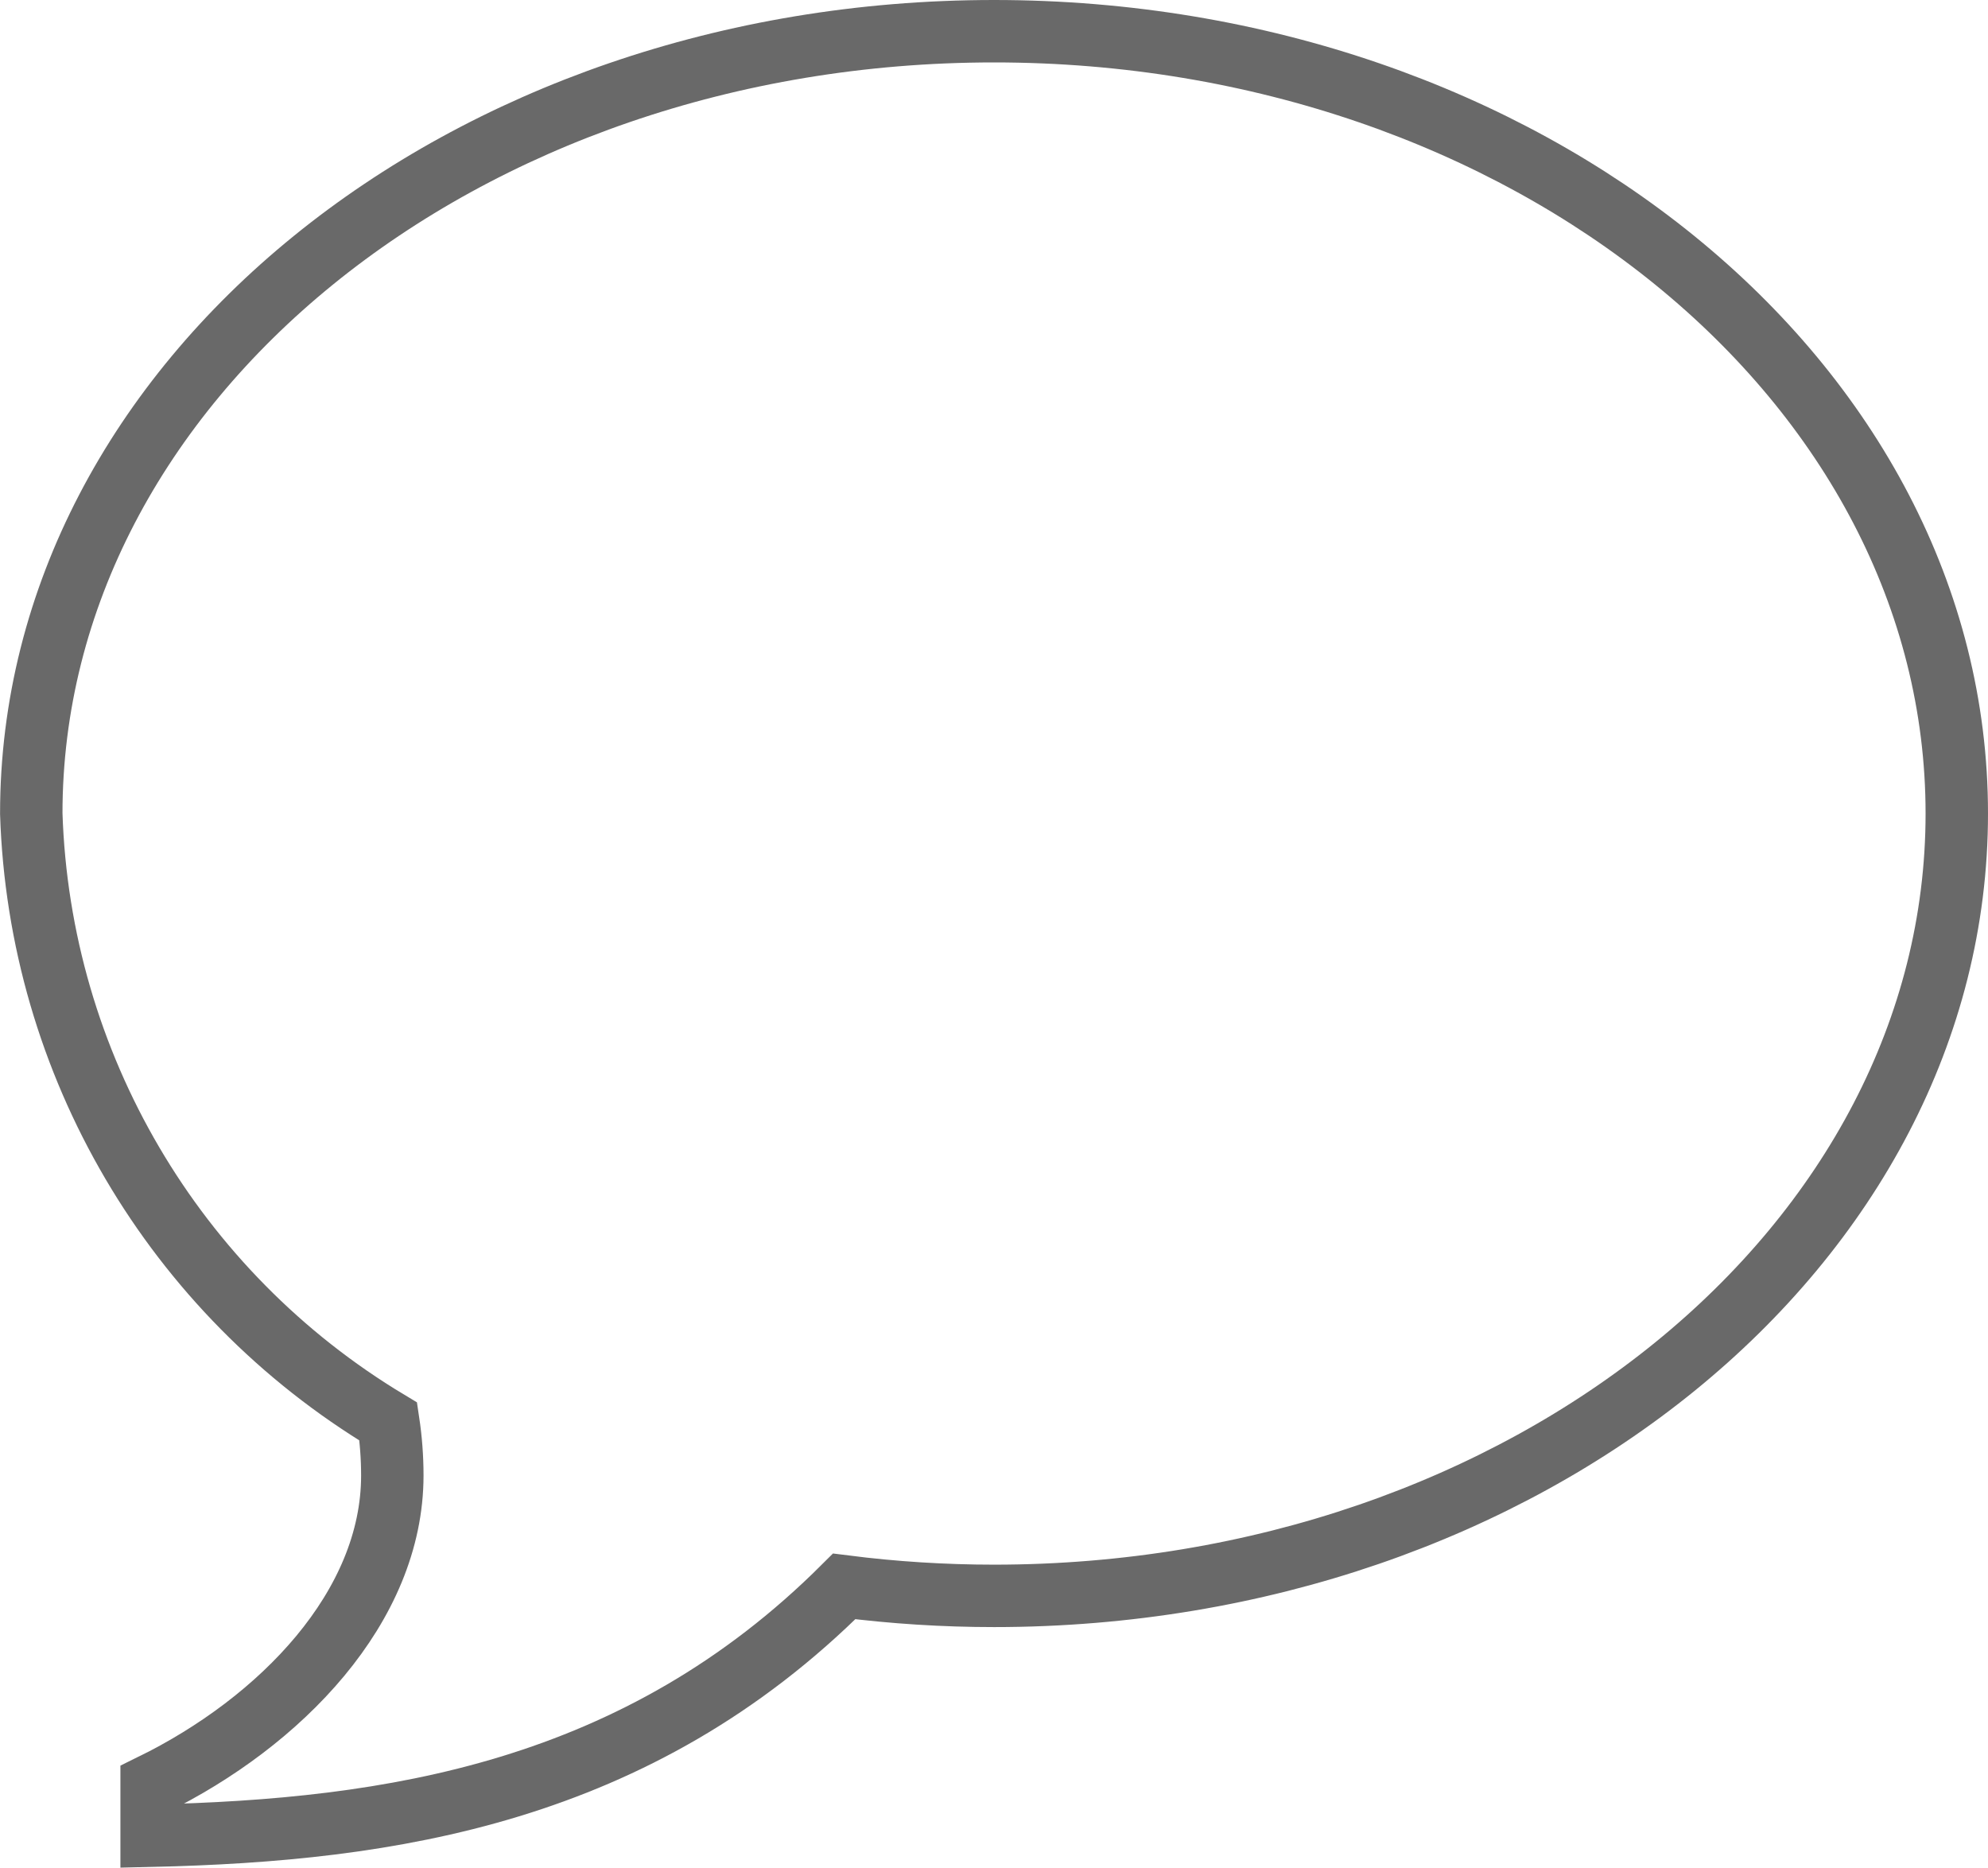
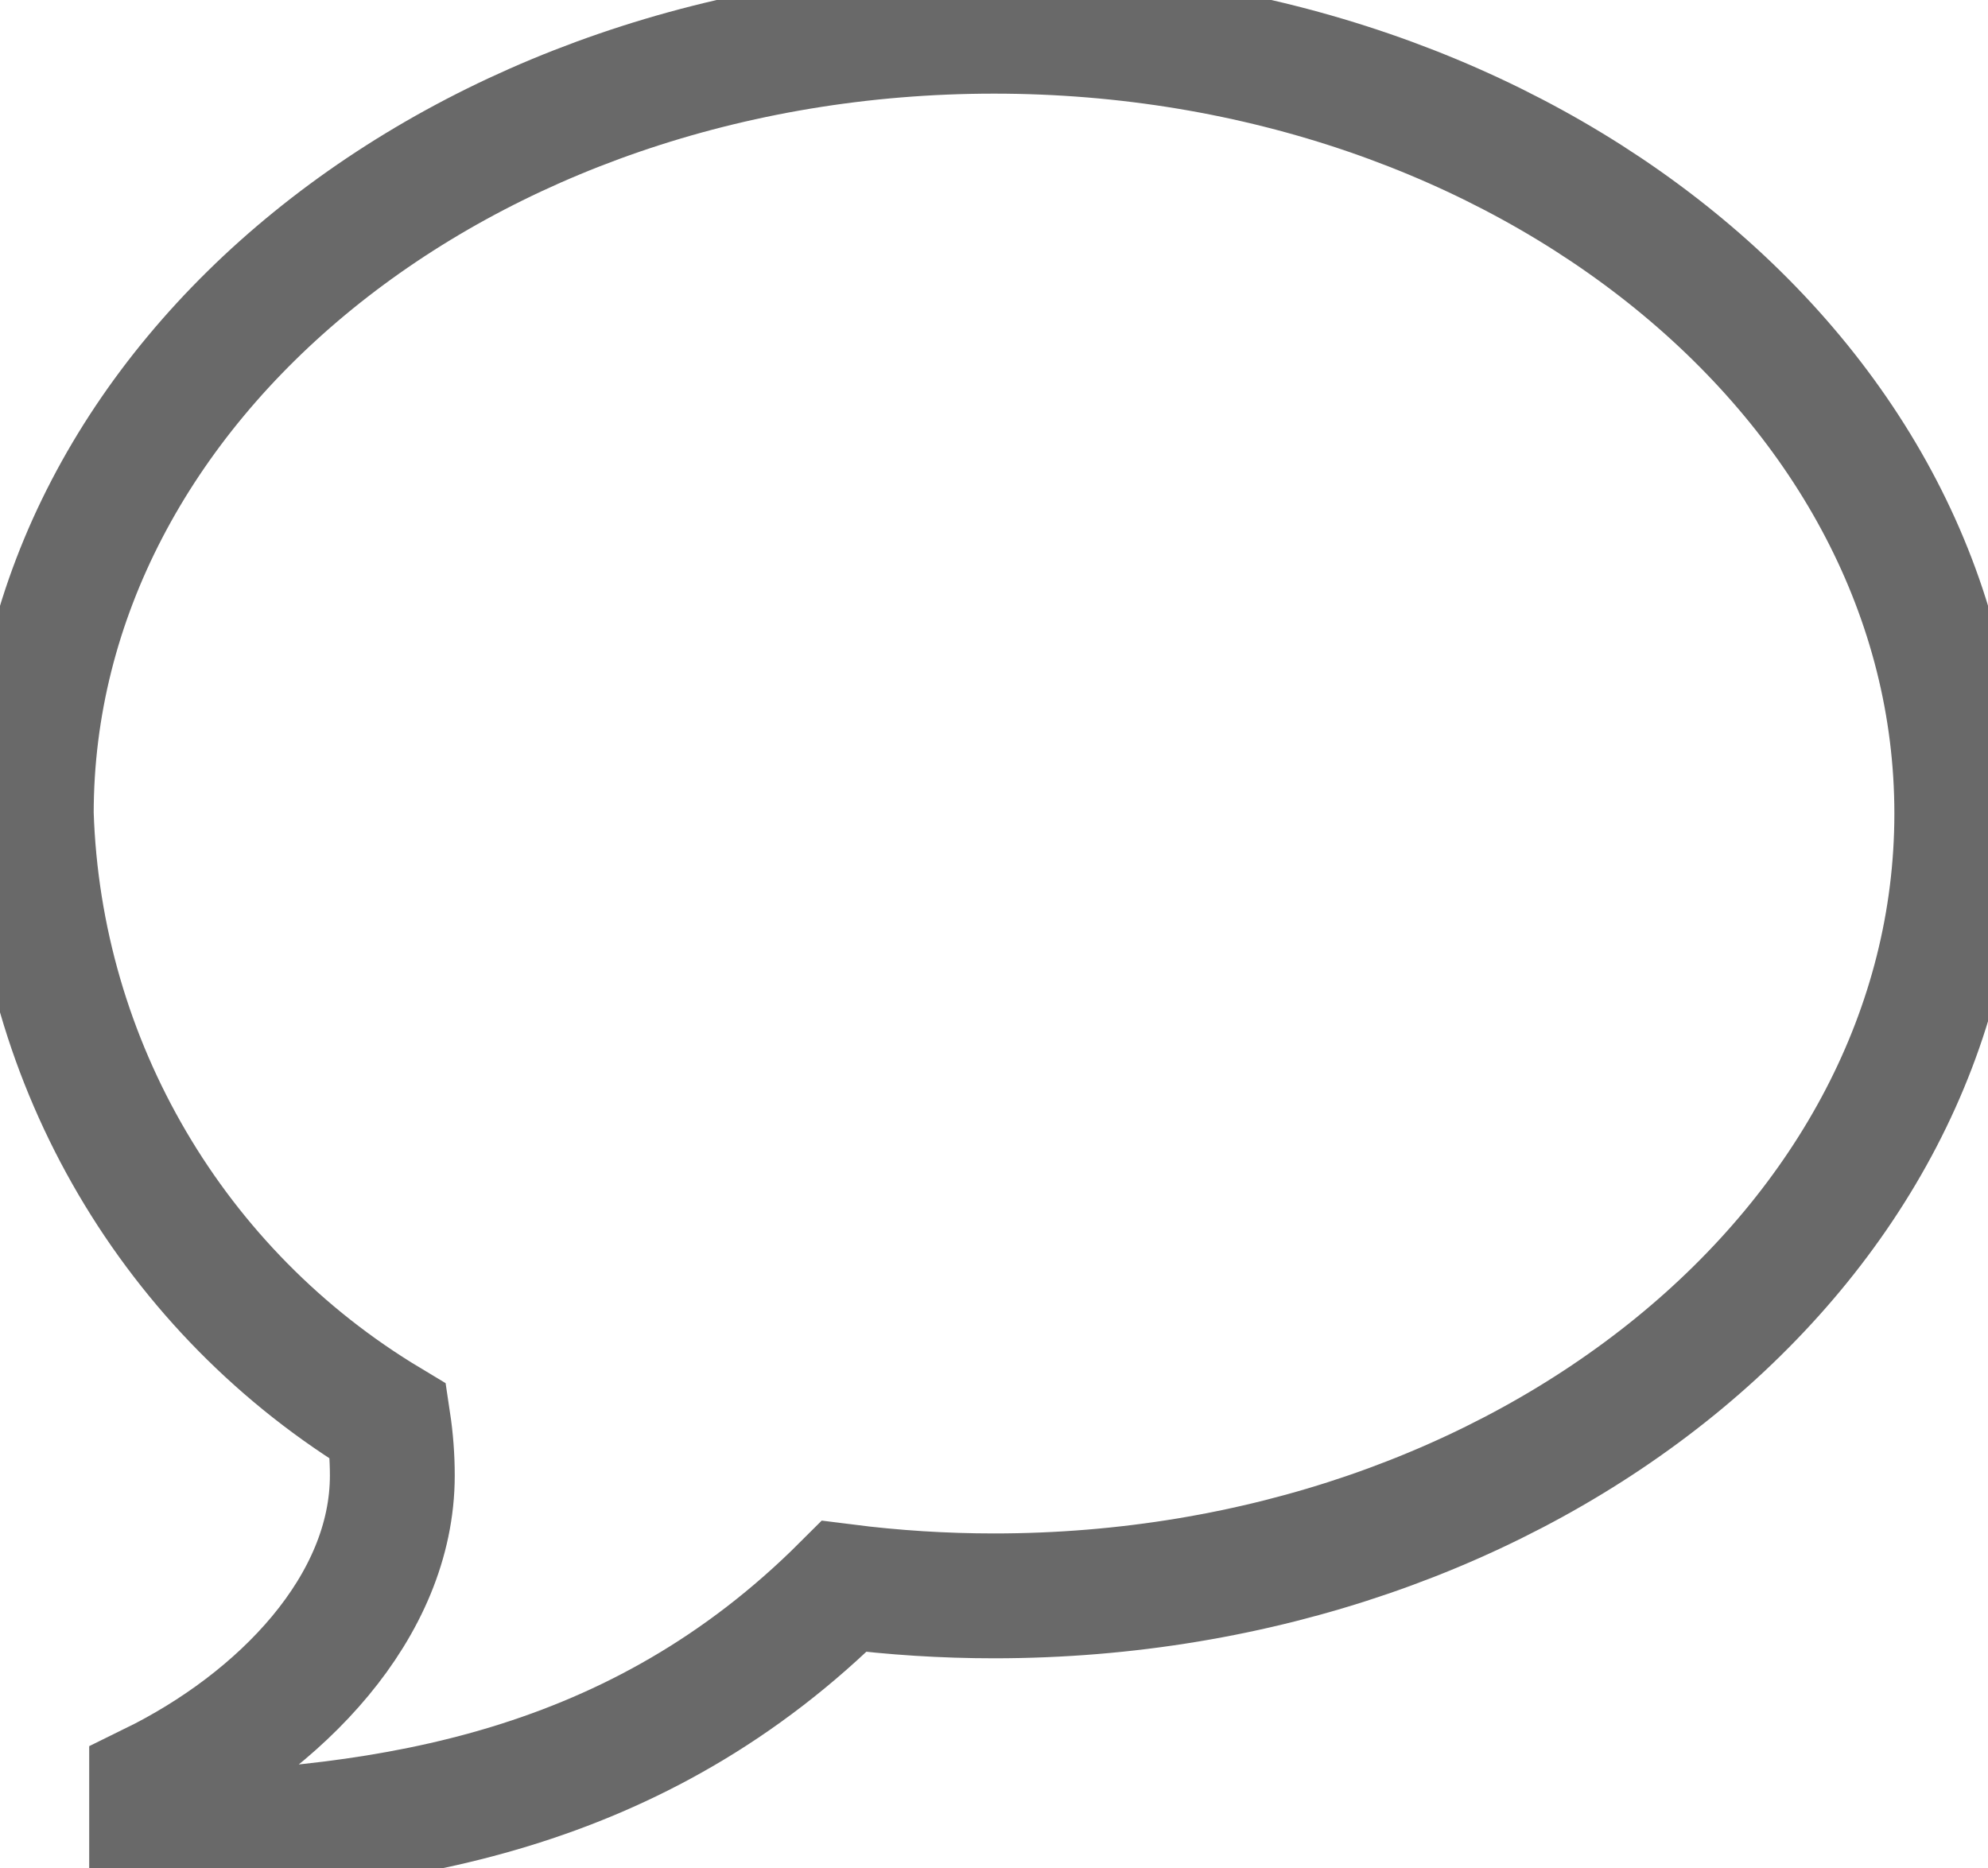
<svg xmlns="http://www.w3.org/2000/svg" width="31.848" height="29.919" viewBox="0 0 31.848 29.919">
-   <path id="Icon_metro-bubble" data-name="Icon metro-bubble" d="M17.995,3.856c8.519,0,15.424,5.611,15.424,12.532S26.514,28.921,17.995,28.921a19.05,19.05,0,0,1-2.4-.152C12.277,32.082,8.322,32.676,4.5,32.763v-.811c2.065-1.012,3.856-2.854,3.856-4.96a5.818,5.818,0,0,0-.065-.864,11.8,11.8,0,0,1-5.719-9.74c0-6.921,6.906-12.532,15.424-12.532Z" transform="translate(-2.071 -3.356)" fill="none" stroke="#696969" stroke-width="1" />
+   <path id="Icon_metro-bubble" data-name="Icon metro-bubble" d="M17.995,3.856c8.519,0,15.424,5.611,15.424,12.532S26.514,28.921,17.995,28.921a19.05,19.05,0,0,1-2.4-.152C12.277,32.082,8.322,32.676,4.5,32.763v-.811c2.065-1.012,3.856-2.854,3.856-4.96a5.818,5.818,0,0,0-.065-.864,11.8,11.8,0,0,1-5.719-9.74c0-6.921,6.906-12.532,15.424-12.532Z" transform="translate(-2.071 -3.356)" fill="none" stroke="#696969" stroke-width="2" />
</svg>
